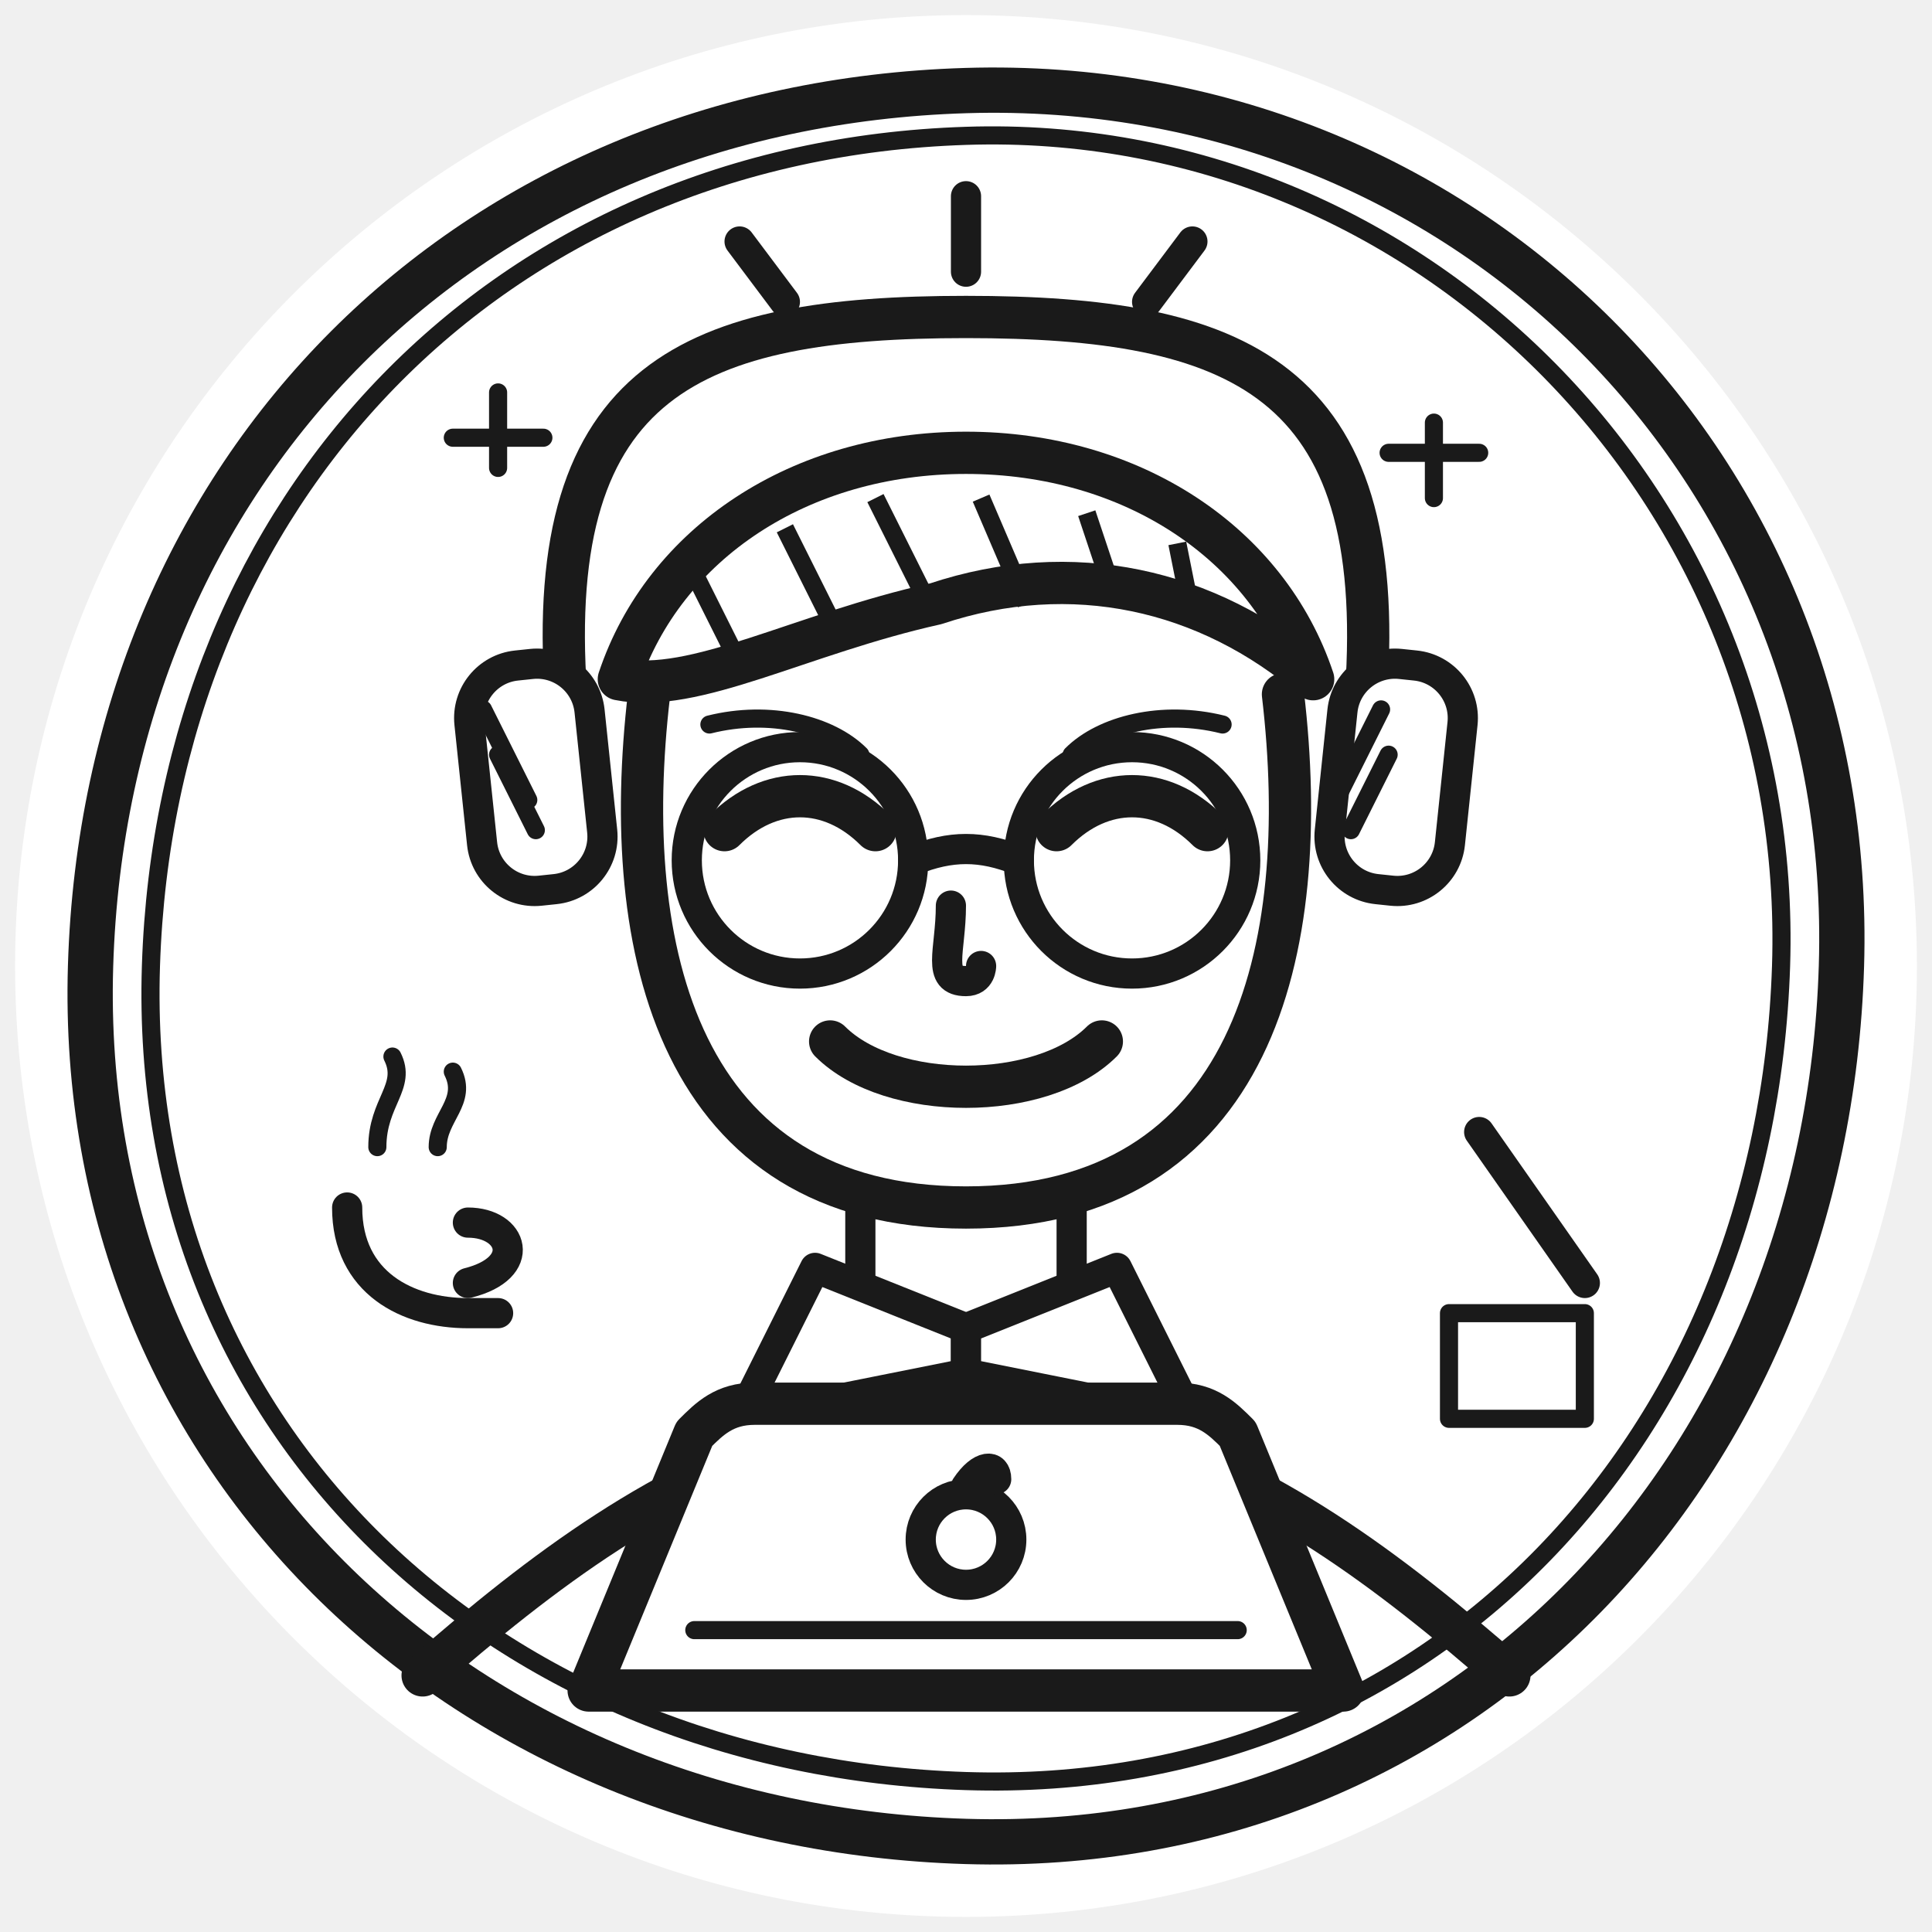
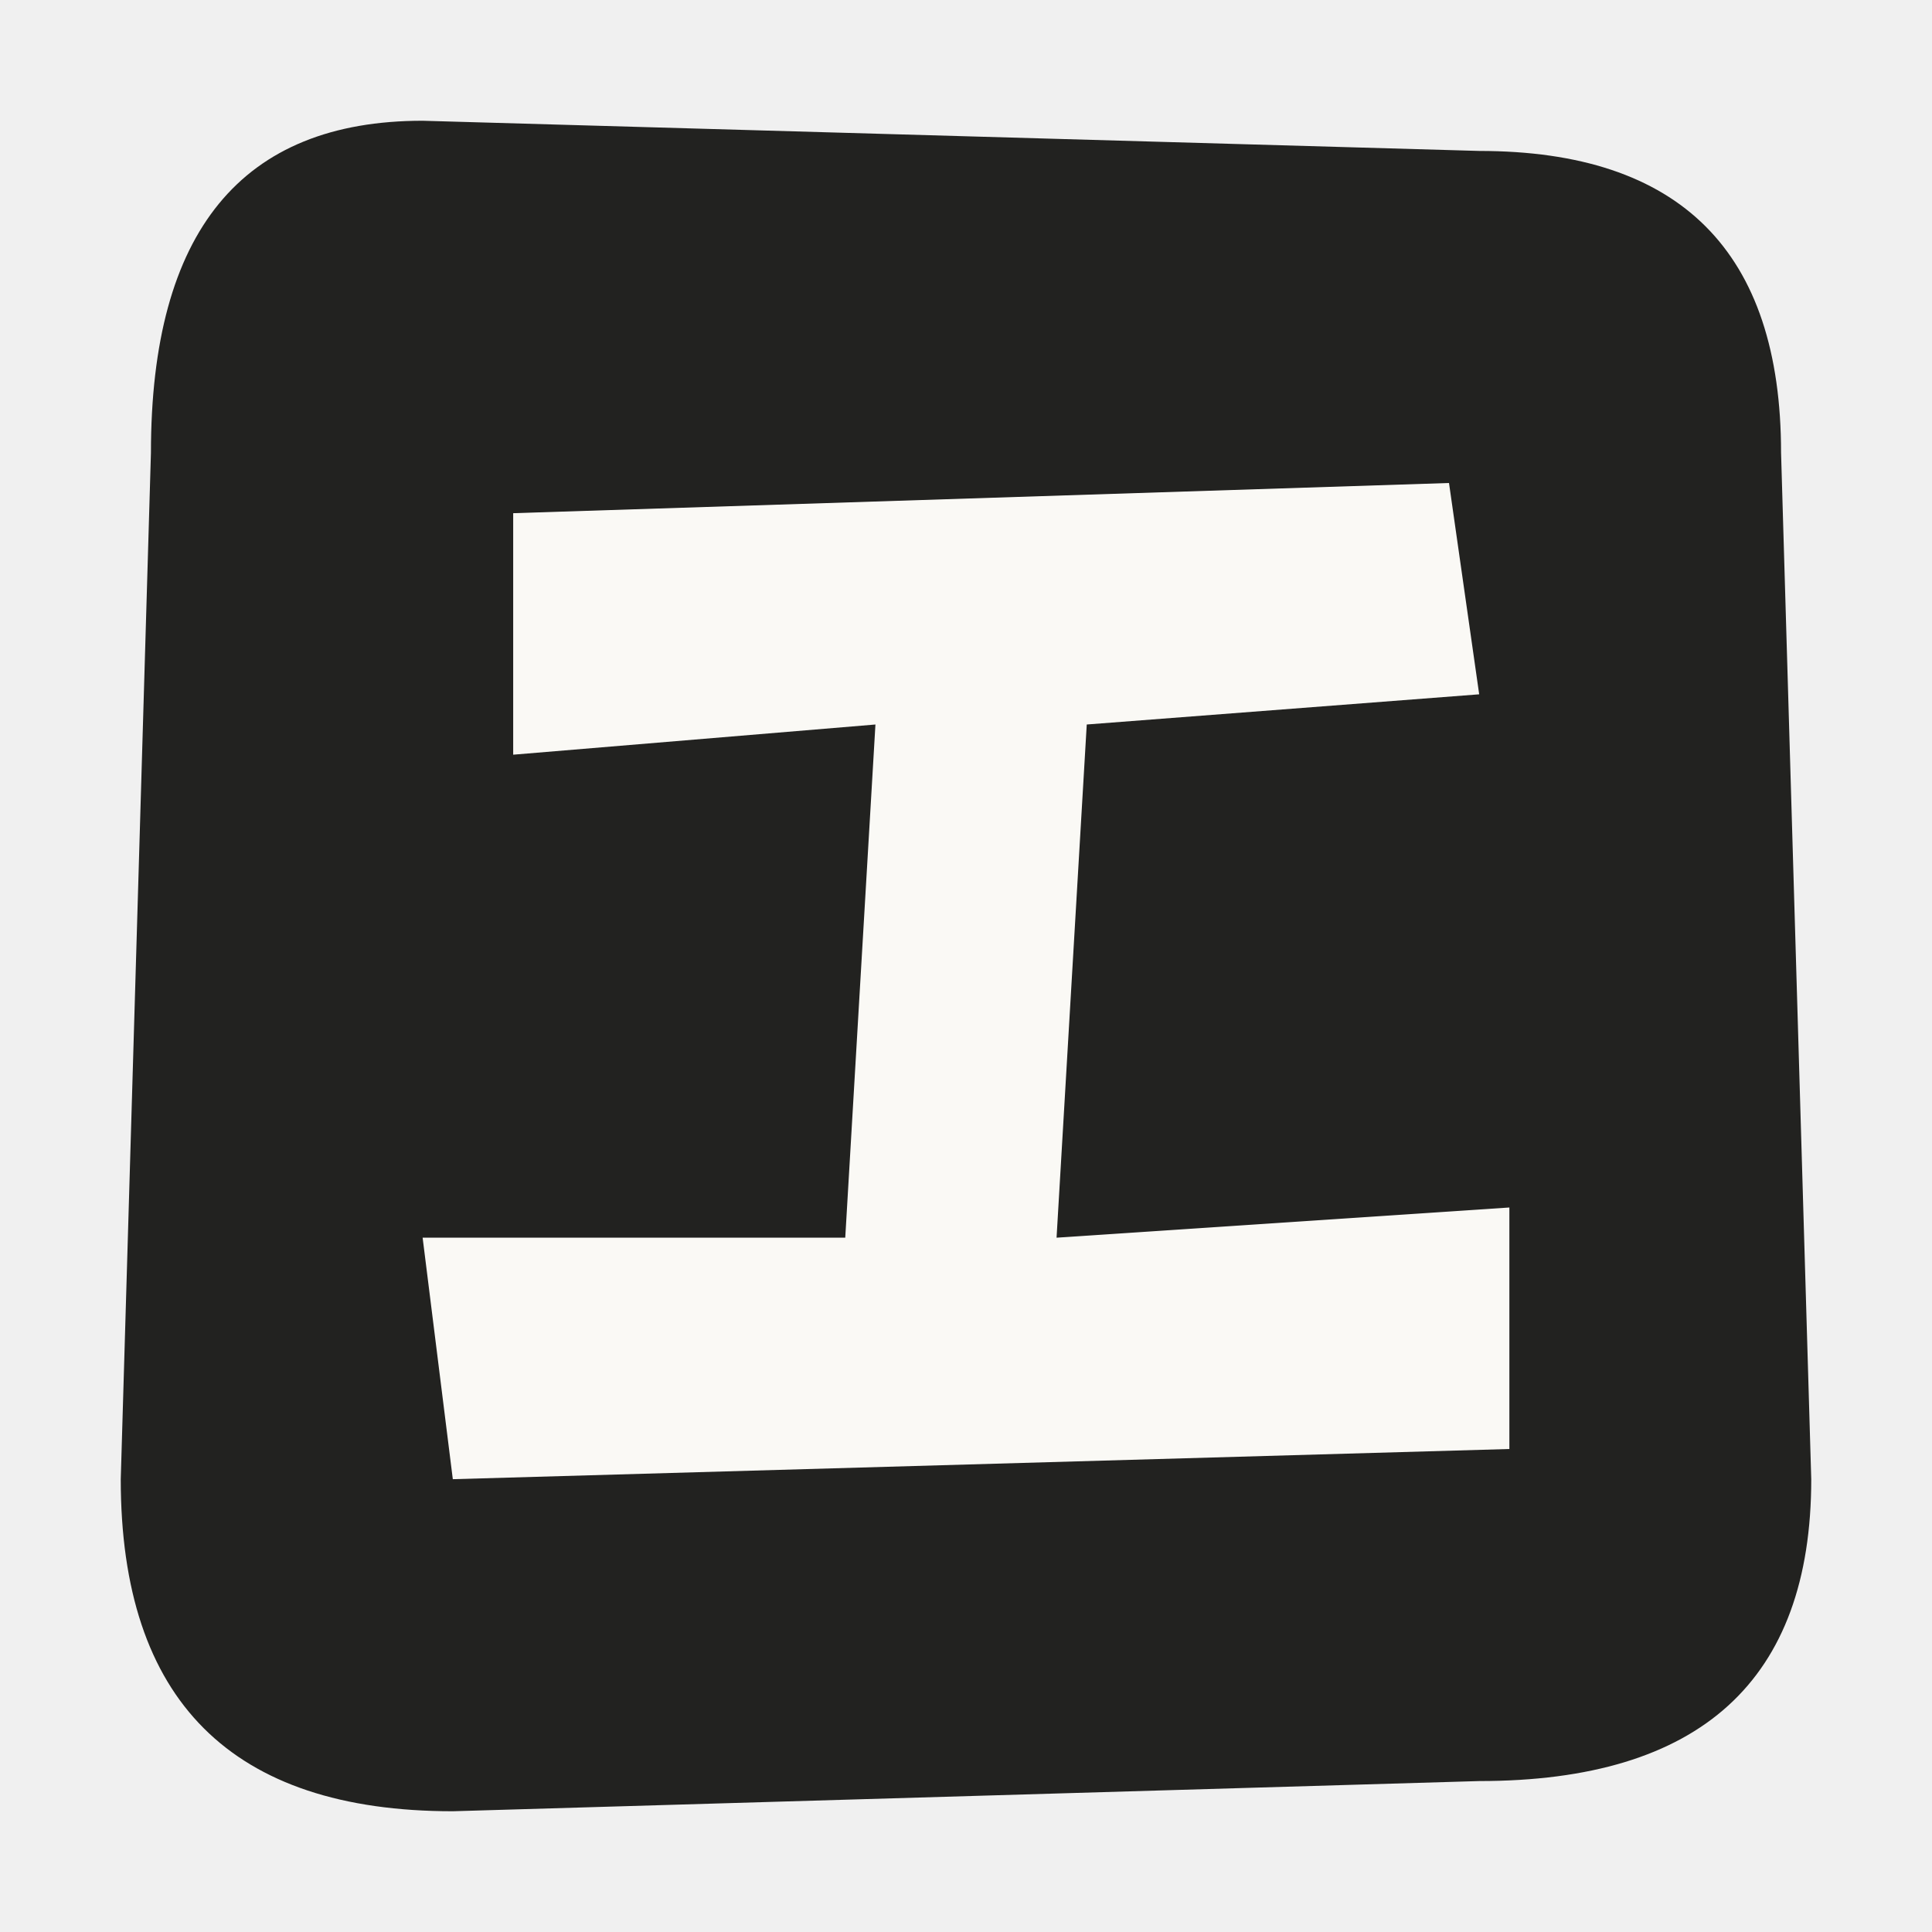
- <svg xmlns="http://www.w3.org/2000/svg" viewBox="0 0 128 128" width="100%" height="100%">
-   <defs>
-     <style>
-       .bg-ring {
-         fill: none;
-         stroke: #1A1A1A;
-         stroke-width: 3;
-         stroke-linecap: round;
-         stroke-linejoin: round;
-       }
-       .ink-bold {
-         fill: none;
-         stroke: #1A1A1A;
-         stroke-width: 2.8;
-         stroke-linecap: round;
-         stroke-linejoin: round;
-       }
-       .ink-medium {
-         fill: none;
-         stroke: #1A1A1A;
-         stroke-width: 2;
-         stroke-linecap: round;
-         stroke-linejoin: round;
-       }
-       .ink-fine {
-         fill: none;
-         stroke: #1A1A1A;
-         stroke-width: 1.2;
-         stroke-linecap: round;
-         stroke-linejoin: round;
-       }
-       /* 头发和耳机采用局部精致的排线，代替大面积填充，增加手绘透气感 */
-       .hatch-pattern {
-         stroke: #1A1A1A;
-         stroke-width: 1.2;
-       }
-       .white-mask {
-         fill: #FFFFFF; /* 仅用于层级遮挡，不作大面积死色 */
-       }
-     </style>
-   </defs>
-   <circle cx="64" cy="64" r="63" fill="#FFFFFF" />
-   <path class="bg-ring" d="M 64,6 C 97,5 123,31 122,64 C 121,97 97,123 64,122 C 31,121 5,97 6,64 C 7,31 31,7 64,6 Z" />
-   <path class="ink-fine" d="M 64,9 C 94,8 119,33 118,64 C 117,95 95,119 64,118 C 33,117 9,95 10,64 C 11,33 33,10 64,9 Z" />
-   <path class="ink-medium" d="M 23,80 C 23,85 27,87 31,87 L 33,87" />
-   <path class="ink-medium" d="M 31,81 C 34,81 35,84 31,85" />
-   <path class="ink-fine" d="M 25,76 C 25,73 27,72 26,70 M 29,76 C 29,74 31,73 30,71" />
-   <path class="ink-medium" d="M 98,75 L 105,85" />
-   <path class="ink-fine" d="M 96,87 H 105 V 94 H 96 Z" />
-   <path class="ink-fine" d="M 33,26 L 33,31 M 30,29 L 36,29" />
-   <path class="ink-fine" d="M 95,28 L 95,33 M 92,30 L 98,30" />
-   <path class="ink-medium" d="M 64,13 L 64,18 M 49,16 L 52,20 M 79,16 L 76,20" />
-   <path class="ink-bold" d="M 28,111 C 36,104 44,98 54,95" />
-   <path class="ink-bold" d="M 100,111 C 92,104 84,98 74,95" />
-   <path class="ink-medium" d="M 57,79 L 57,88 M 71,79 L 71,88" />
-   <path class="white-mask ink-medium" d="M 64,88 L 54,84 L 49,94 L 64,91 Z" />
-   <path class="white-mask ink-medium" d="M 64,88 L 74,84 L 79,94 L 64,91 Z" />
-   <path class="white-mask ink-bold" d="M 43,46 C 41,63 45,80 64,80 C 83,80 87,63 85,46" />
-   <path class="ink-bold" d="M 48,55 C 51,52 55,52 58,55" />
-   <path class="ink-bold" d="M 70,55 C 73,52 77,52 80,55" />
-   <path class="ink-fine" d="M 47,48 C 51,47 55,48 57,50" />
-   <path class="ink-fine" d="M 71,50 C 73,48 77,47 81,48" />
-   <circle cx="53" cy="57" r="7.5" class="ink-medium" />
-   <circle cx="75" cy="57" r="7.5" class="ink-medium" />
-   <path class="ink-medium" d="M 60.5,57 C 63,56 65,56 67.5,57" />
-   <path class="ink-medium" d="M 63,60 C 63,63 62,65 64,65 C 65,65 65,64 65,64" />
-   <path class="ink-bold" d="M 55,69 C 59,73 69,73 73,69" />
-   <path class="white-mask ink-bold" d="M 41,45 C 44,36 53,30 64,30 C 75,30 84,36 87,45 C 80,39 71,37 62,40 C 53,42 46,46 41,45 Z" />
-   <path class="hatch-pattern" d="M 46,38 L 49,44 M 52,35 L 56,43 M 58,33 L 62,41 M 65,33 L 68,40 M 72,34 L 74,40 M 78,36 L 79,41" />
-   <path class="ink-bold" d="M 37.5,46 C 36,25 46,21 64,21 C 82,21 92,25 90.5,46" />
-   <rect class="white-mask ink-medium" x="31.5" y="44" width="8" height="15" rx="3.5" transform="rotate(-6, 35.5, 51.5)" />
-   <path class="ink-fine" d="M 32,47 L 35,53 M 33,50 L 35.5,55" />
-   <rect class="white-mask ink-medium" x="88.5" y="44" width="8" height="15" rx="3.5" transform="rotate(6, 92.5, 51.5)" />
-   <path class="ink-fine" d="M 91.5,47 L 88.5,53 M 92,50 L 89.5,55" />
-   <path class="white-mask ink-bold" d="M 39,112 L 46,95 C 47,94 48,93 50,93 L 78,93 C 80,93 81,94 82,95 L 89,112 Z" />
-   <circle cx="64" cy="102" r="3" class="ink-medium" />
-   <path class="ink-medium" d="M 64,98.5 C 65,97 66,97 66,98" />
-   <path class="ink-fine" d="M 46,108 H 82" />
+ <svg xmlns="http://www.w3.org/2000/svg" width="64" height="64" viewBox="0 0 64 64">
+   <path d="M14 4 49 5Q59 5 59 15L60 49Q60 59 49 59L15 60Q4 60 4 49L5 15Q5 4 14 4Z" fill="#222220" />
+   <path d="m17 17 31-1 1 7-13 1-1 17 15-1v8l-35 1-1-8h14l1-17-12 1Z" fill="#FAF9F5" />
</svg>
